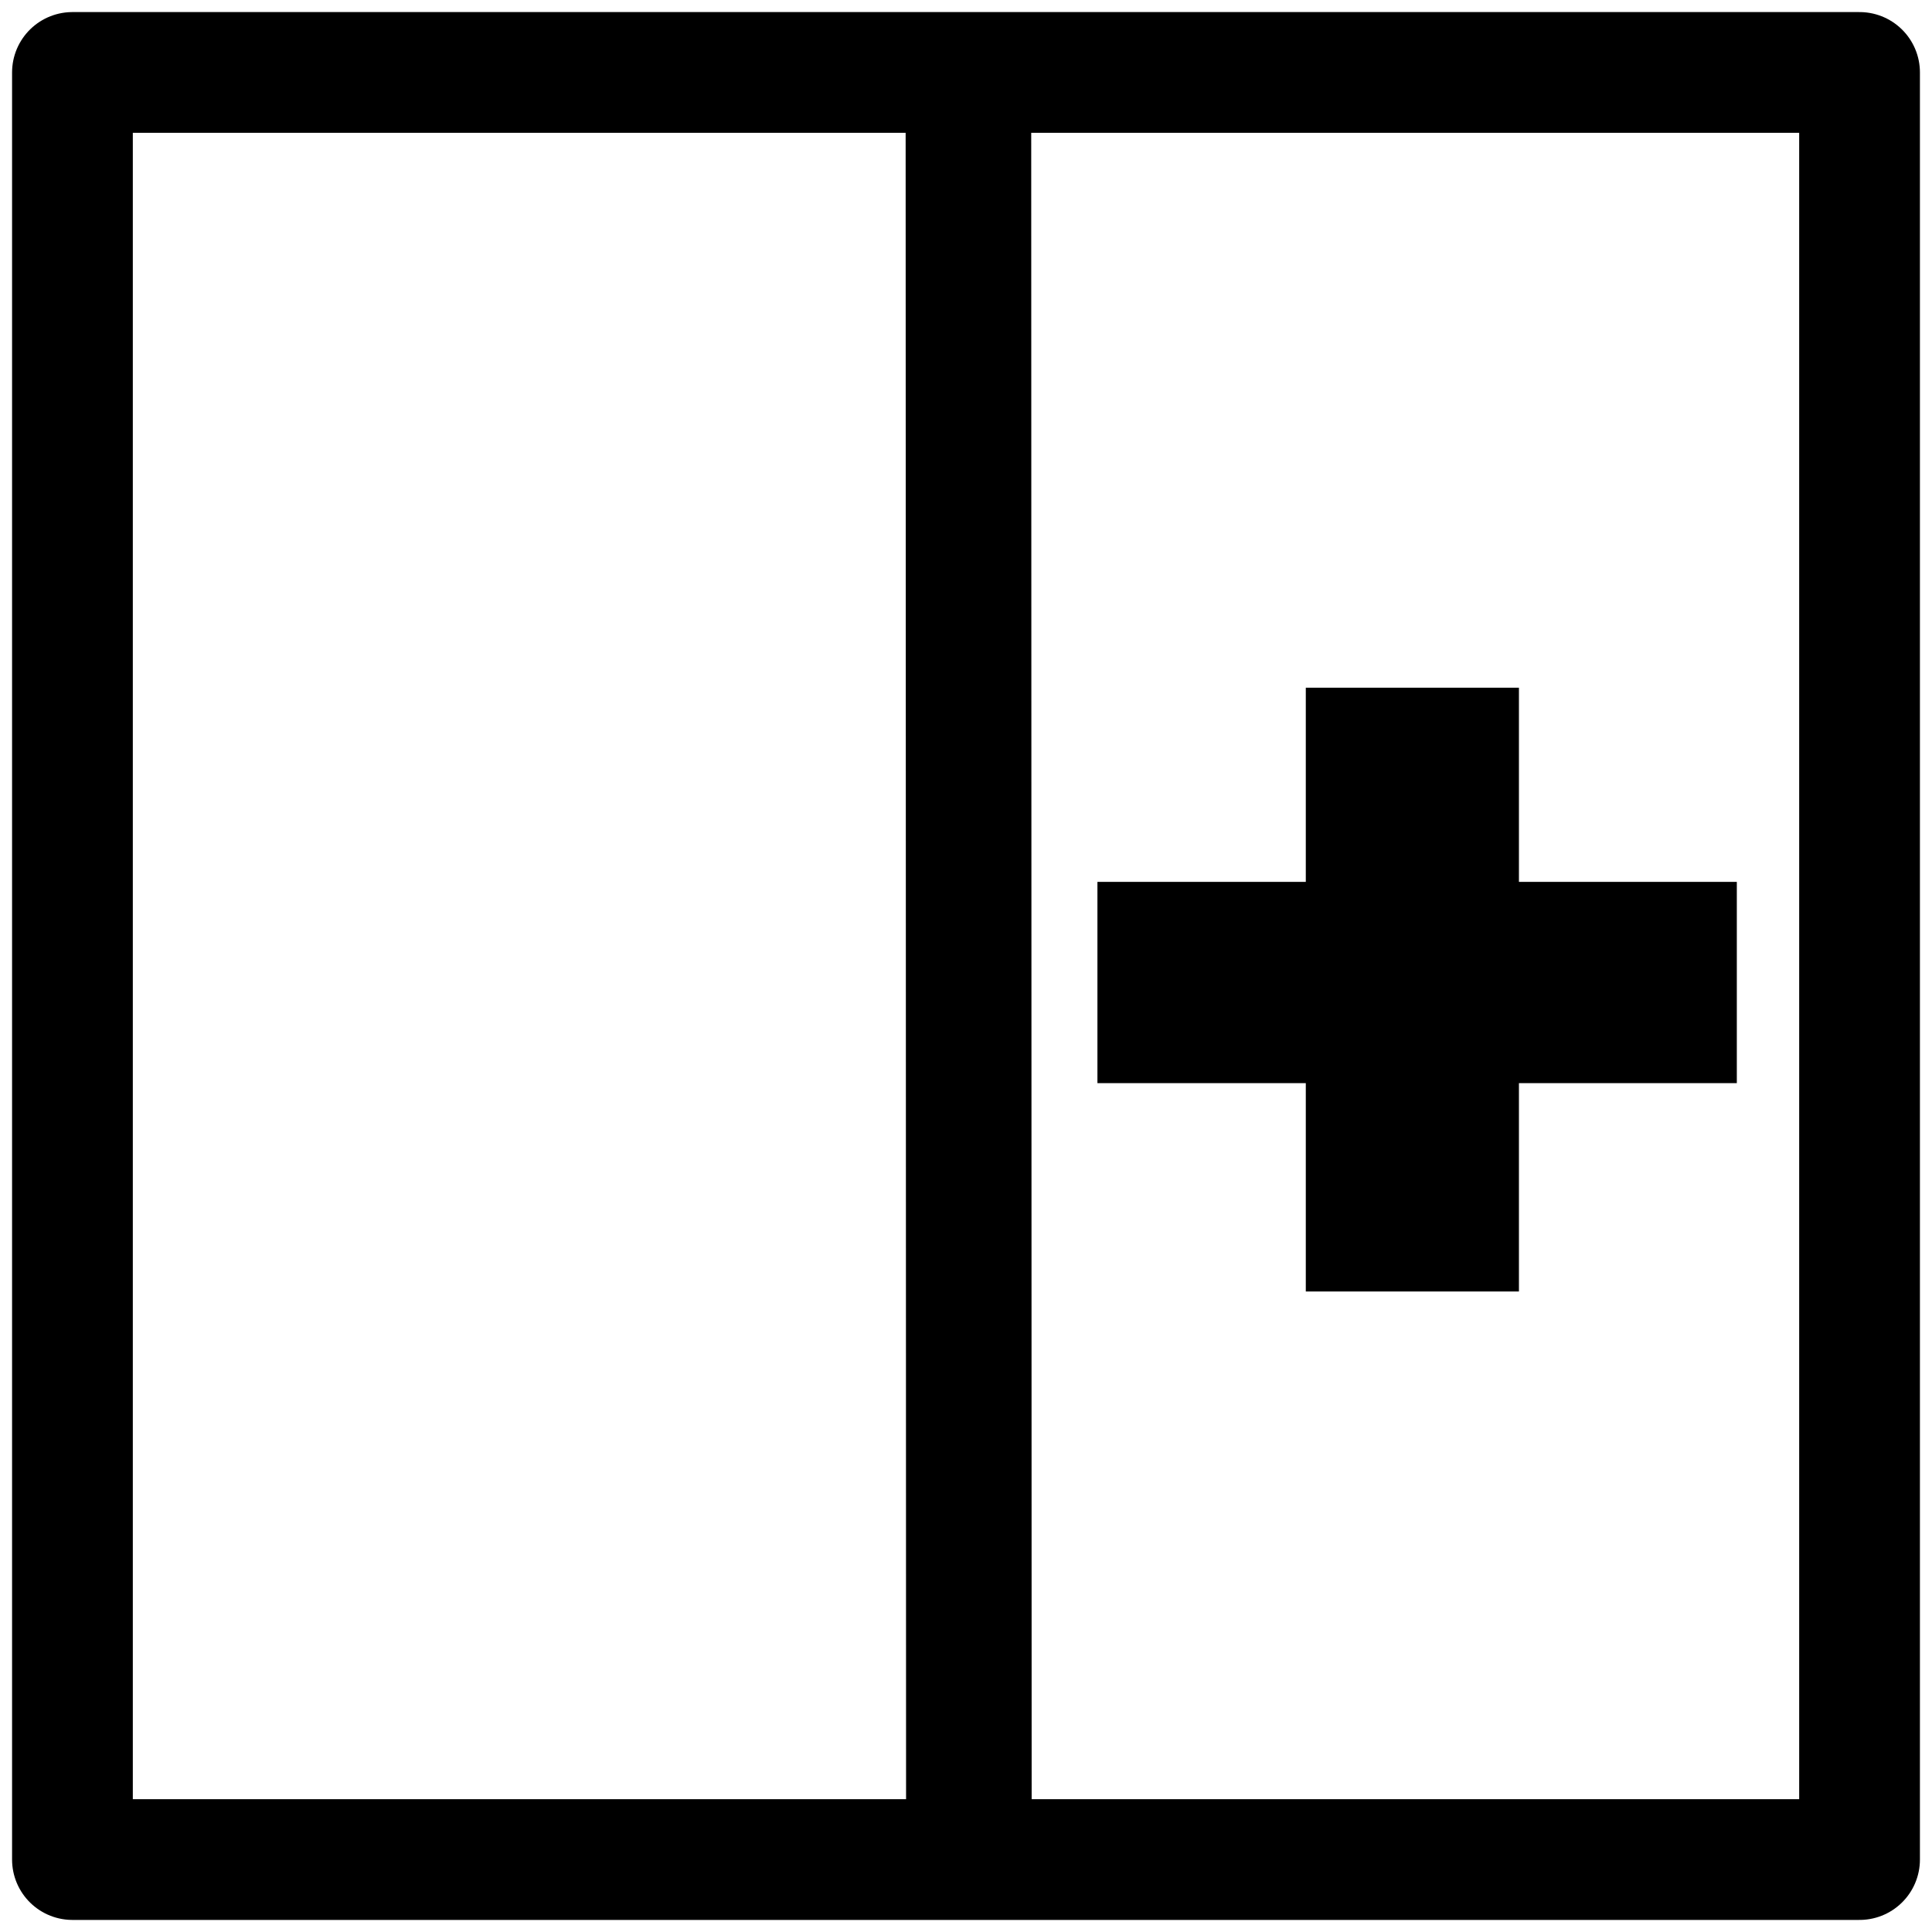
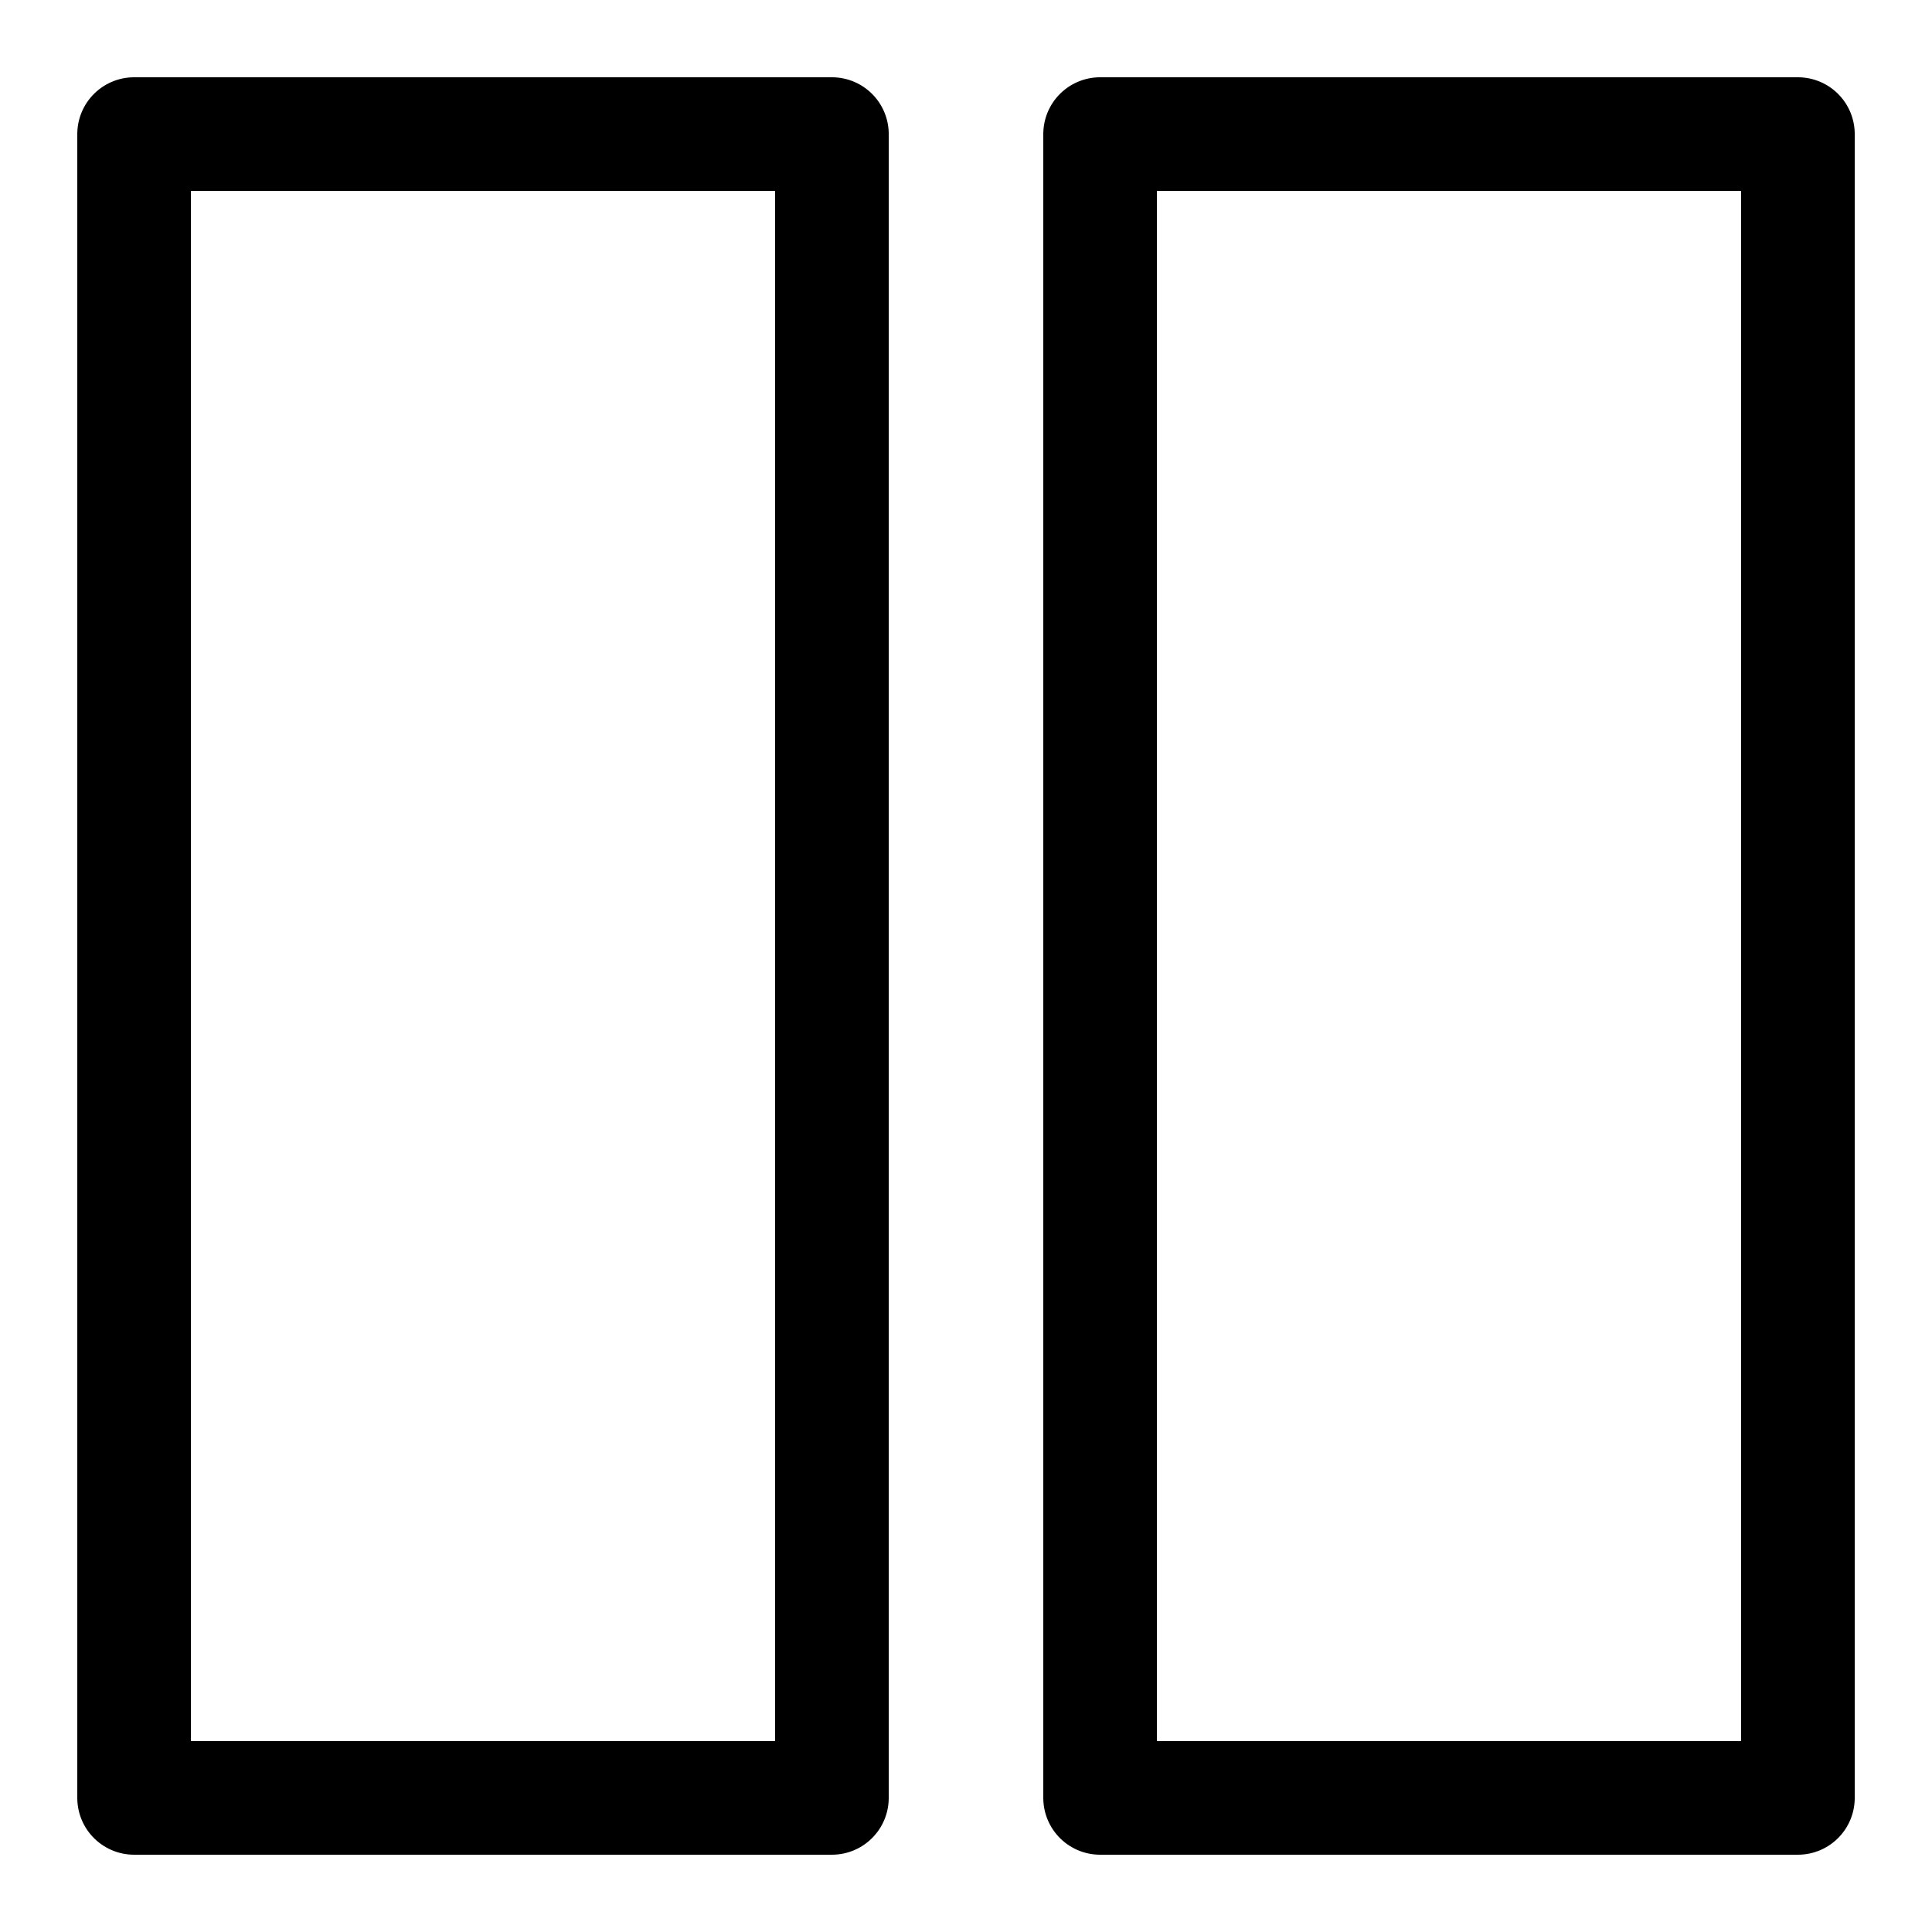
- <svg xmlns="http://www.w3.org/2000/svg" width="400" height="400" viewBox="0 0 375 375" id="svg3497" version="1.1">
-   <defs id="defs3499" />
-   <g id="layer1" transform="translate(0,-698.0315)">
-     <path style="fill:none;stroke:#000000;stroke-width:23.438;stroke-linecap:butt;stroke-linejoin:round;stroke-miterlimit:4;stroke-dasharray:none;stroke-opacity:1" d="m 14.062,712.094 v 346.875 c 0,0 115.625,0 173.438,0 57.812,0 173.438,0 173.438,0 V 712.094 c 0,0 -115.625,0 -173.438,0 -57.812,0 -173.438,0 -173.438,0 z" id="path837" />
-     <path style="fill:none;stroke:#000000;stroke-width:24.375;stroke-linecap:butt;stroke-linejoin:miter;stroke-opacity:1;stroke-miterlimit:4;stroke-dasharray:none" d="m 187.969,712.094 0.09,347.91" id="path839" />
-     <g id="g2158">
-       <rect transform="scale(-1)" y="-908.268" x="-337.116" height="39.065" width="124.105" id="rect3565-3" style="fill:#000000;stroke-width:1.418" />
-       <rect y="-294.823" x="831.514" height="41.368" width="117.195" id="rect3565" style="fill:#000000;stroke-width:1.418" transform="rotate(90)" />
-     </g>
+ <svg xmlns="http://www.w3.org/2000/svg" width="100mm" height="100mm" viewBox="0 0 100 100" version="1.1" id="svg8">
+   <defs id="defs2" />
+   <g id="layer1" transform="translate(0,-197)">
+     <rect style="fill:none;fill-opacity:1;stroke:#000000;stroke-width:5.881;stroke-linecap:round;stroke-linejoin:round;stroke-miterlimit:4;stroke-dasharray:none;stroke-opacity:1" id="rect815-3" width="86.119" height="36.119" x="203.94" y="-93.06" transform="rotate(90)" />
+     <rect style="fill:none;fill-opacity:1;stroke:#000000;stroke-width:5.881;stroke-linecap:round;stroke-linejoin:round;stroke-miterlimit:4;stroke-dasharray:none;stroke-opacity:1" id="rect815-3-3" width="86.119" height="36.119" x="203.94" y="-43.06" transform="rotate(90)" />
  </g>
</svg>
